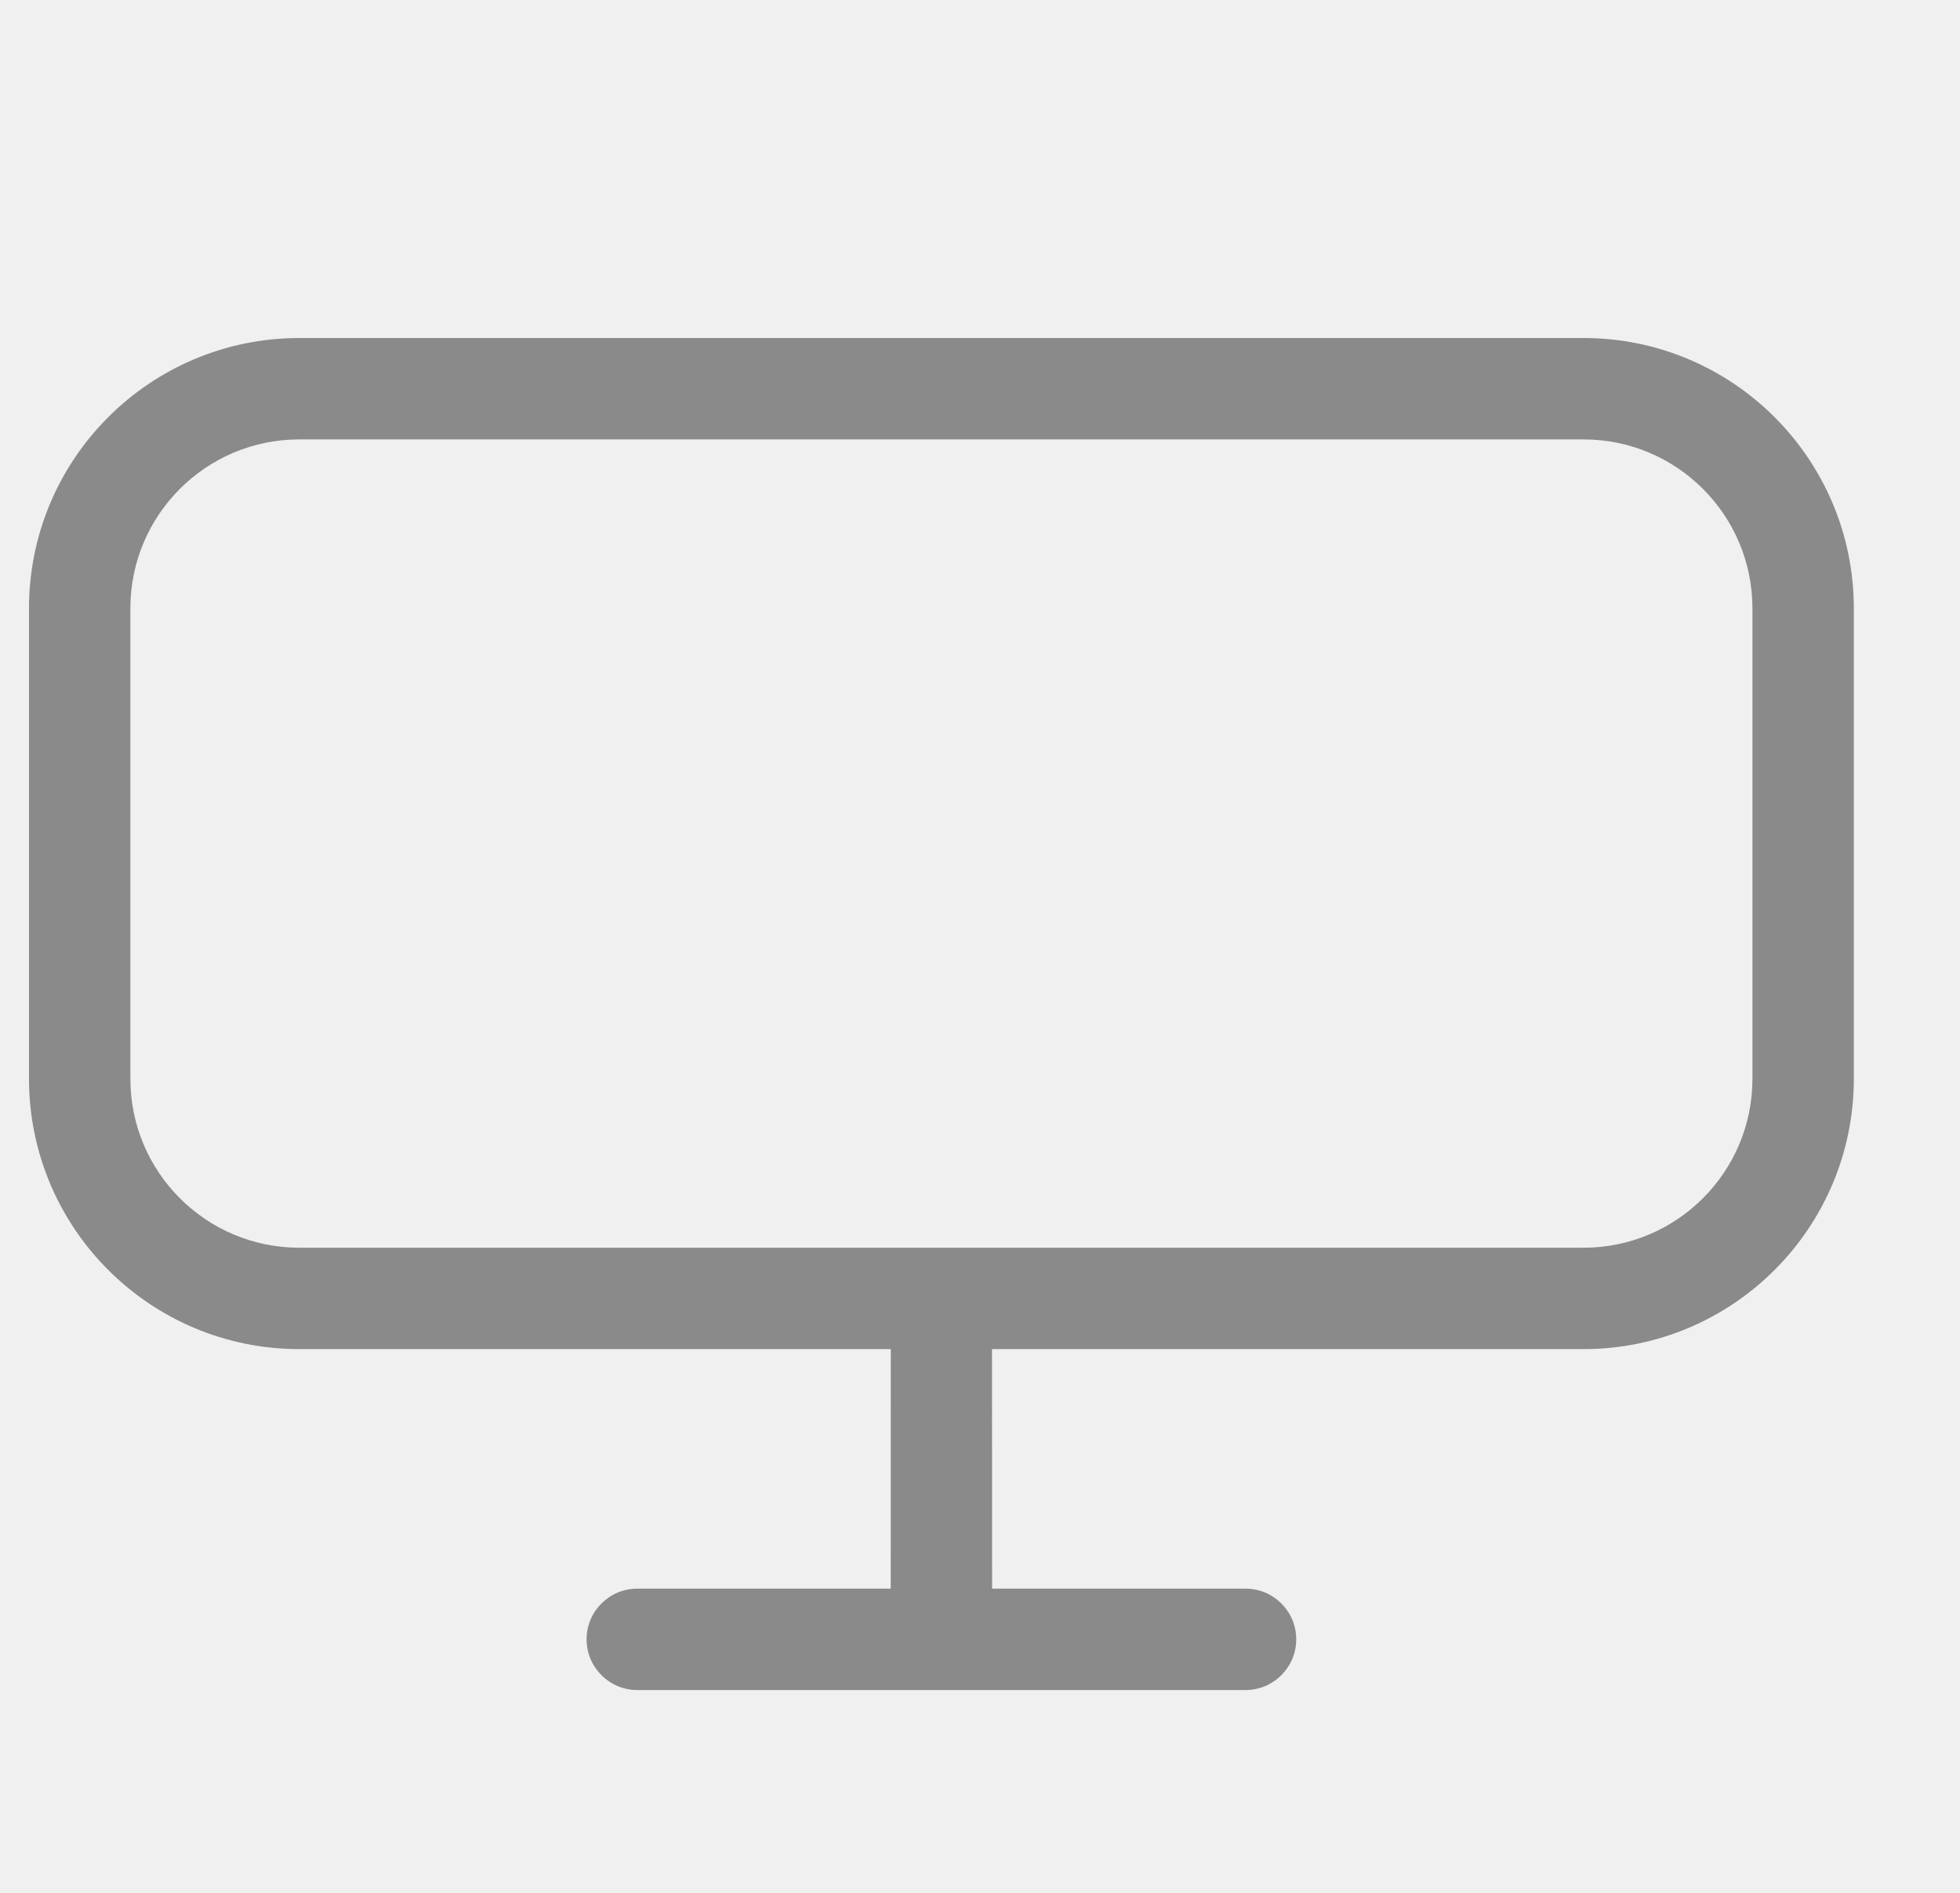
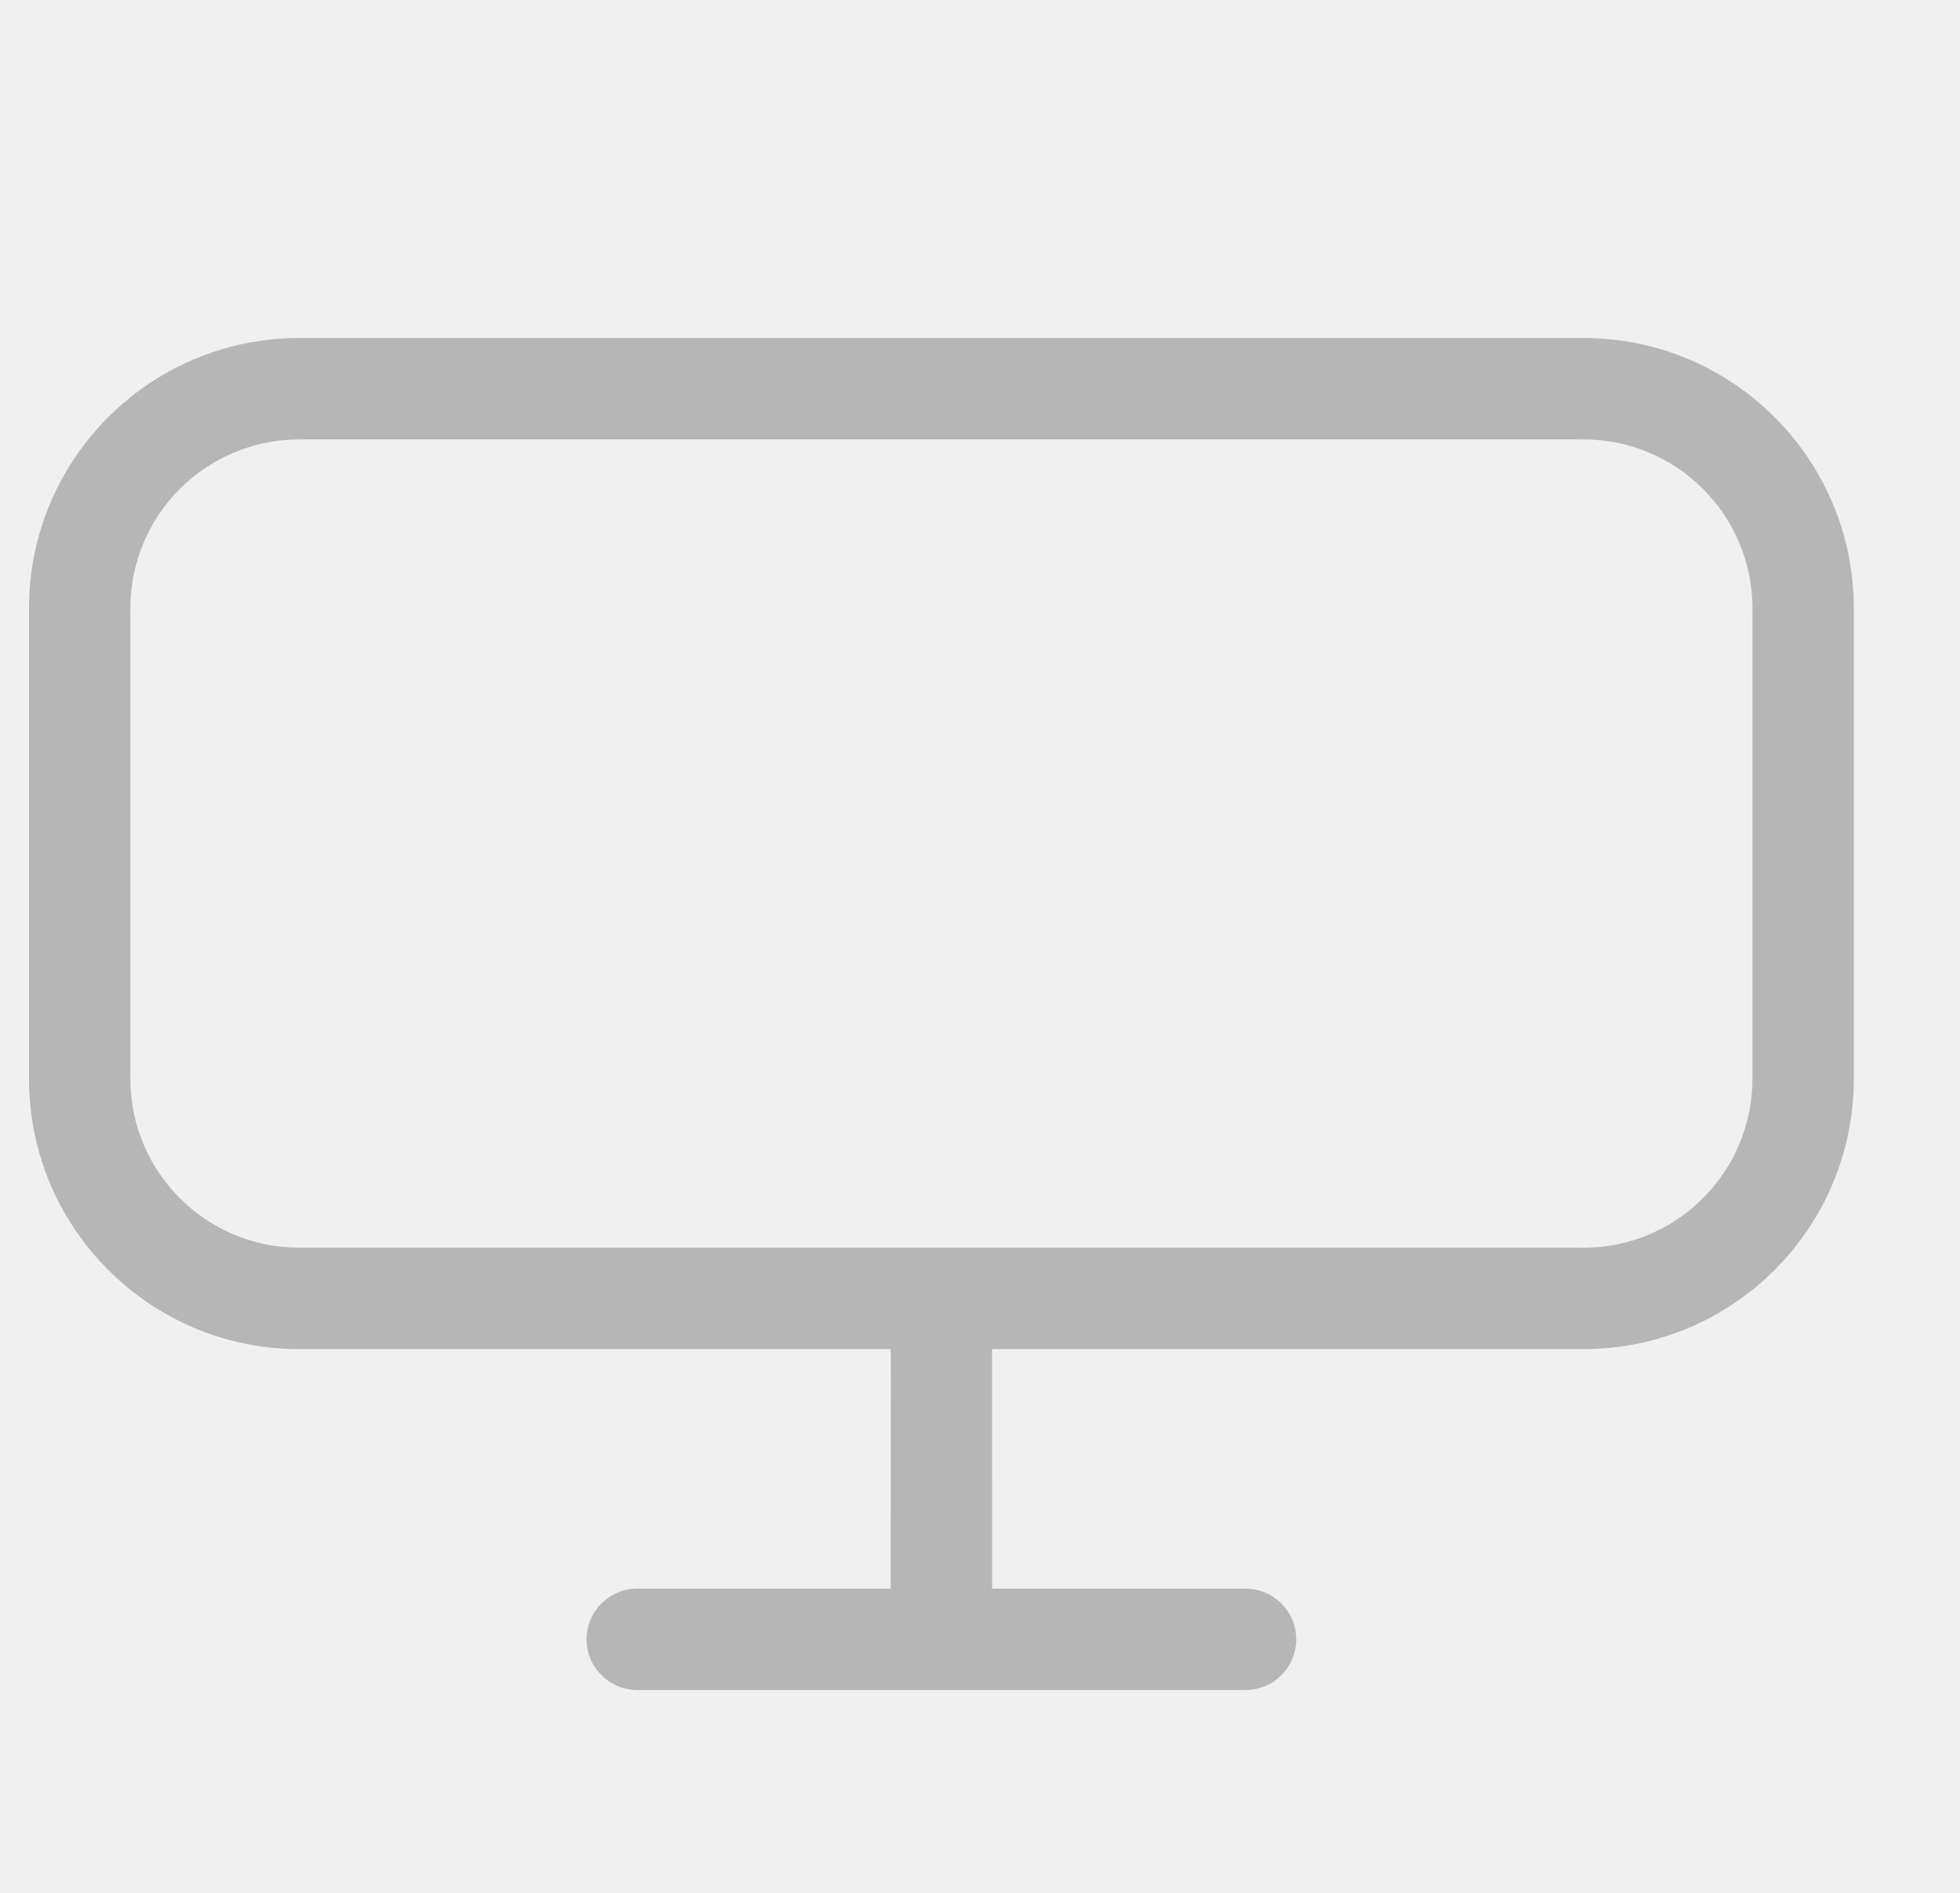
<svg xmlns="http://www.w3.org/2000/svg" width="29" height="28" viewBox="0 0 29 28" fill="none">
-   <g clip-path="url(#clip0_5317_21592)">
-     <path fill-rule="evenodd" clip-rule="evenodd" d="M14.679 23.5L14.678 19.957L23.429 19.957C25.638 19.957 27.429 18.166 27.429 15.957V9C27.429 6.791 25.638 5 23.429 5H4.429C2.22 5 0.429 6.791 0.429 9V15.957C0.429 18.166 2.22 19.957 4.429 19.957L13.18 19.957L13.179 23.5H9.429C9.015 23.5 8.679 23.836 8.679 24.25C8.679 24.664 9.015 25 9.429 25H18.429C18.843 25 19.179 24.664 19.179 24.25C19.179 23.836 18.843 23.5 18.429 23.5H14.679ZM25.929 9V15.957C25.929 17.338 24.81 18.457 23.429 18.457L4.429 18.457C3.048 18.457 1.929 17.338 1.929 15.957L1.929 9C1.929 7.619 3.048 6.5 4.429 6.5L23.429 6.5C24.81 6.5 25.929 7.619 25.929 9Z" fill="#8A8A8A" />
+   <g clip-path="url(#clip0_5387_22176)">
+     <path fill-rule="evenodd" clip-rule="evenodd" d="M14.679 23.5L14.678 19.957L23.429 19.957C25.638 19.957 27.429 18.166 27.429 15.957V9C27.429 6.791 25.638 5 23.429 5H4.429C2.22 5 0.429 6.791 0.429 9V15.957C0.429 18.166 2.22 19.957 4.429 19.957L13.18 19.957L13.179 23.5H9.429C9.015 23.5 8.679 23.836 8.679 24.25C8.679 24.664 9.015 25 9.429 25H18.429C18.843 25 19.179 24.664 19.179 24.25C19.179 23.836 18.843 23.5 18.429 23.5H14.679ZM25.929 9V15.957C25.929 17.338 24.81 18.457 23.429 18.457L4.429 18.457C3.048 18.457 1.929 17.338 1.929 15.957L1.929 9C1.929 7.619 3.048 6.5 4.429 6.5L23.429 6.5C24.81 6.5 25.929 7.619 25.929 9Z" fill="#B6B6B6" />
  </g>
  <defs>
-     <clipPath id="clip0_5317_21592">
+     <clipPath id="clip0_5387_22176">
      <rect width="28" height="28" fill="white" transform="translate(0.0715332)" />
    </clipPath>
  </defs>
</svg>
